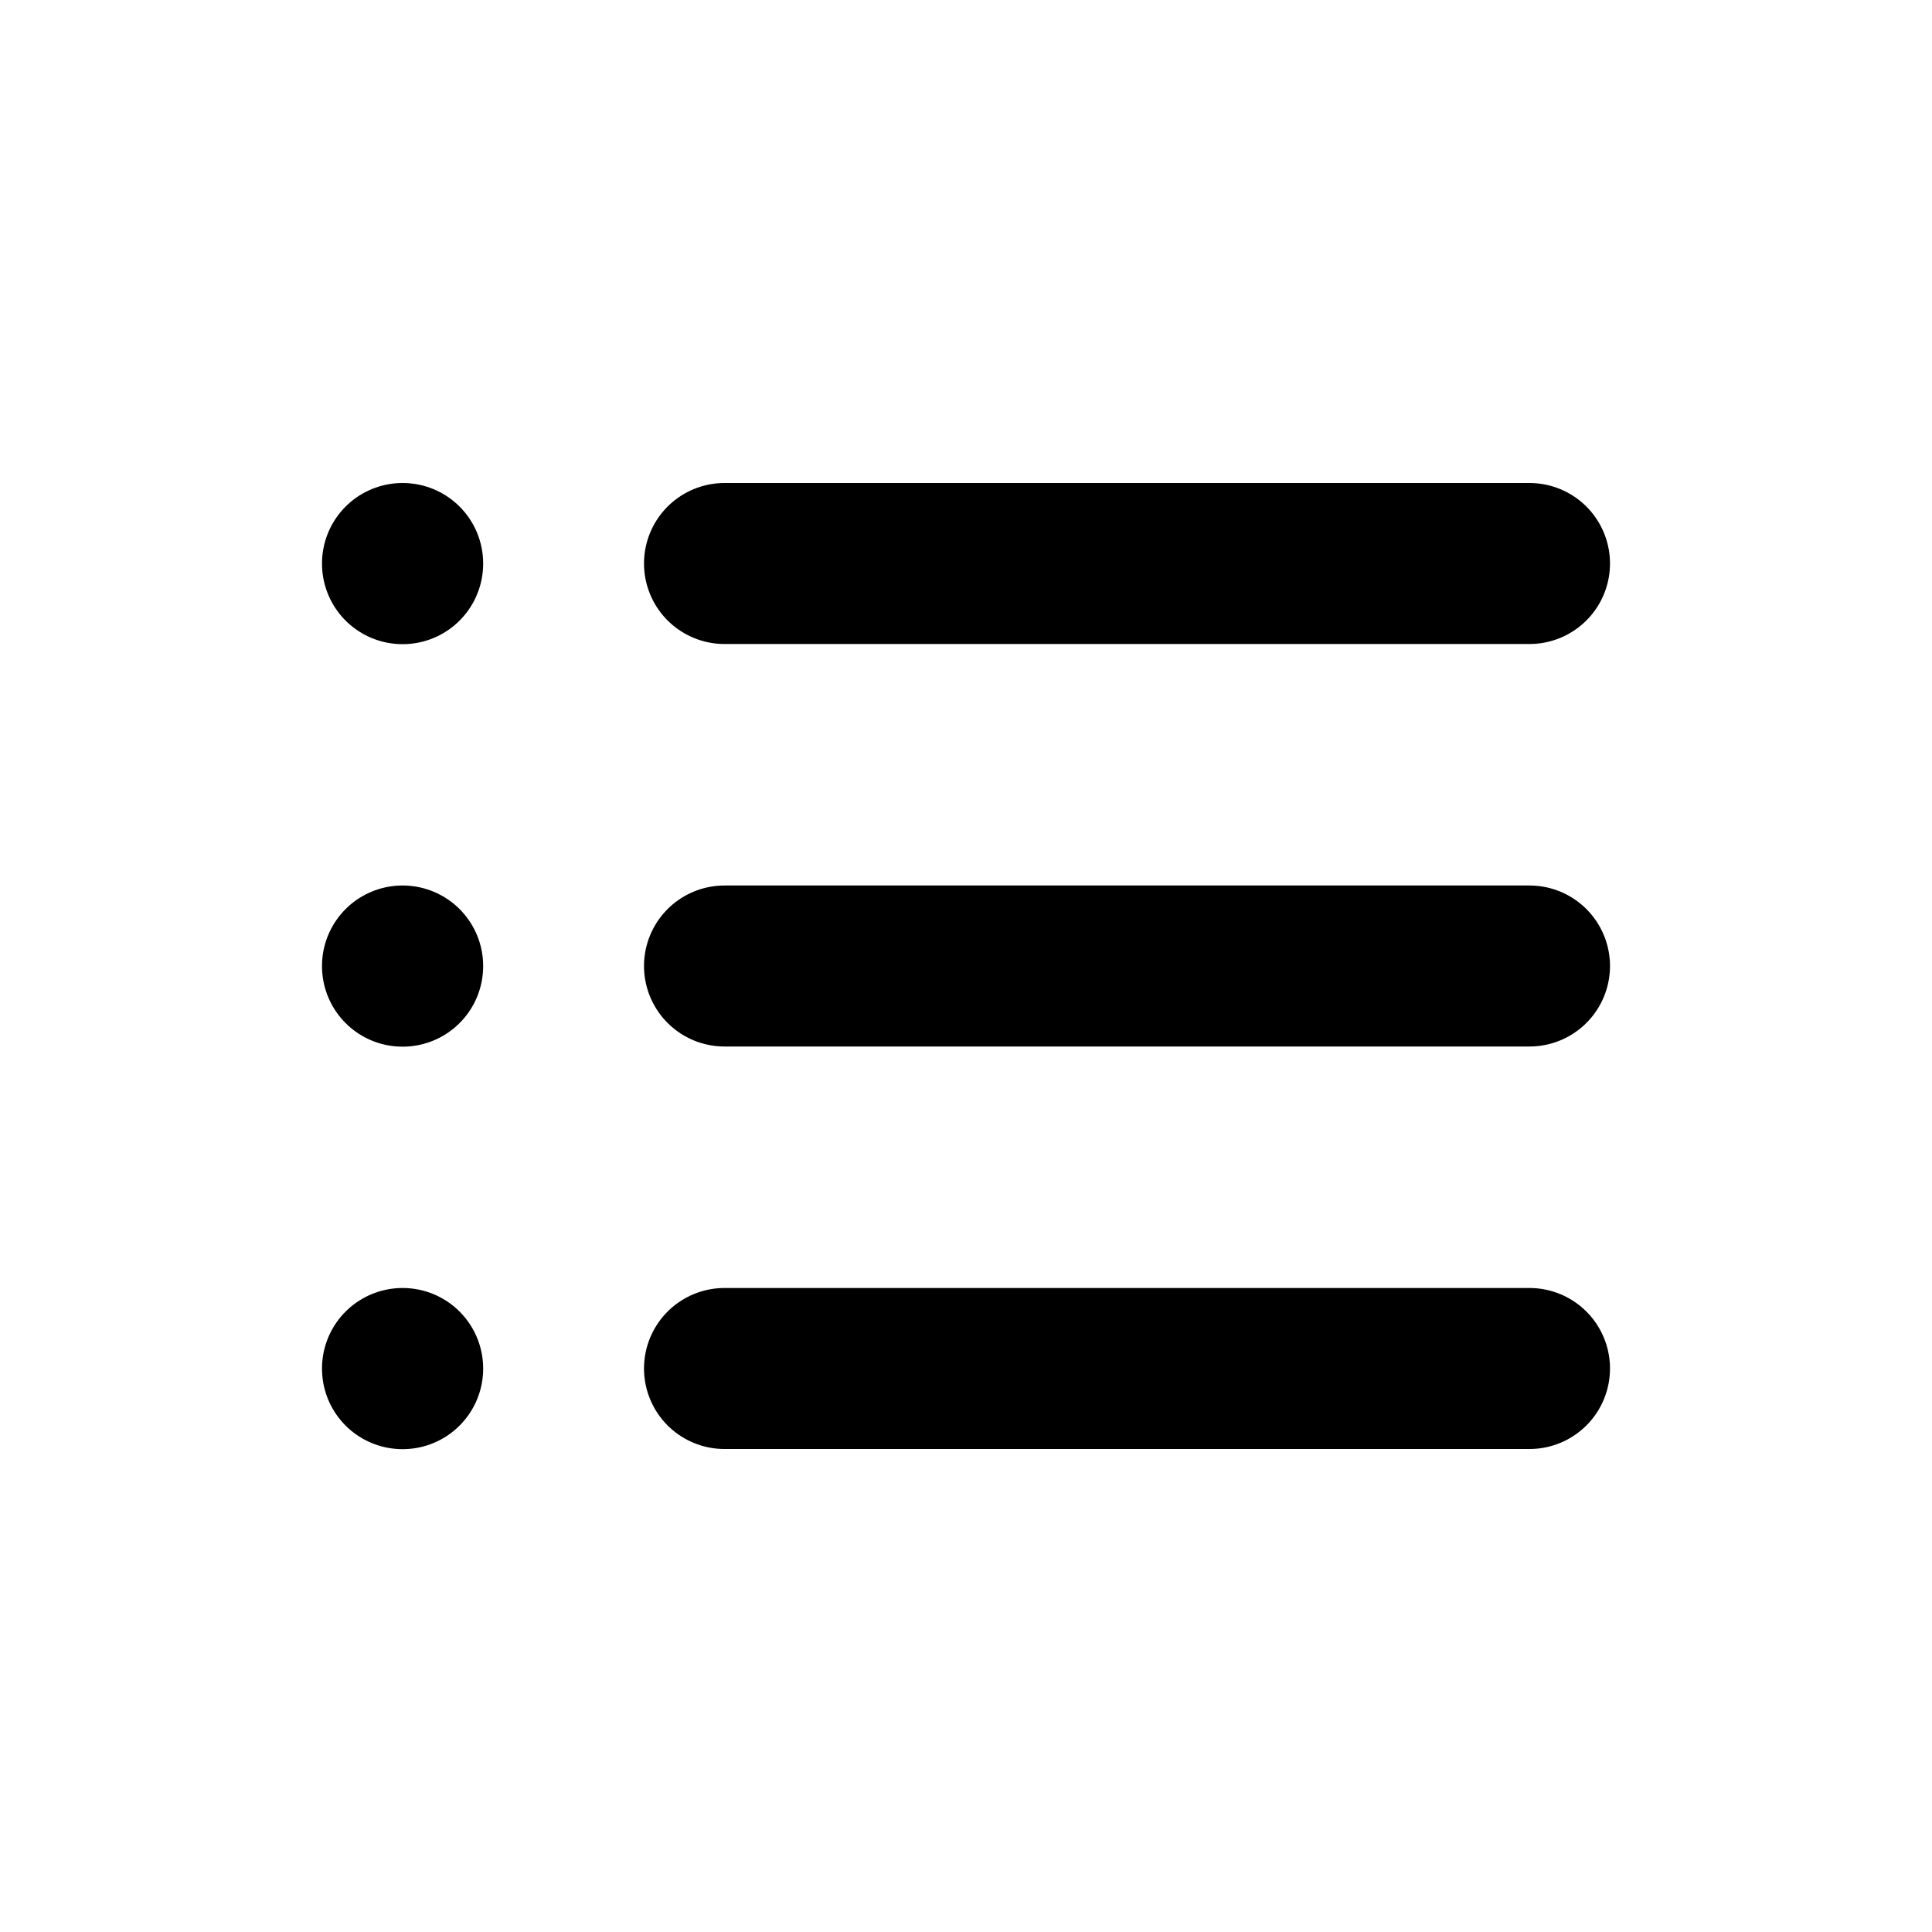
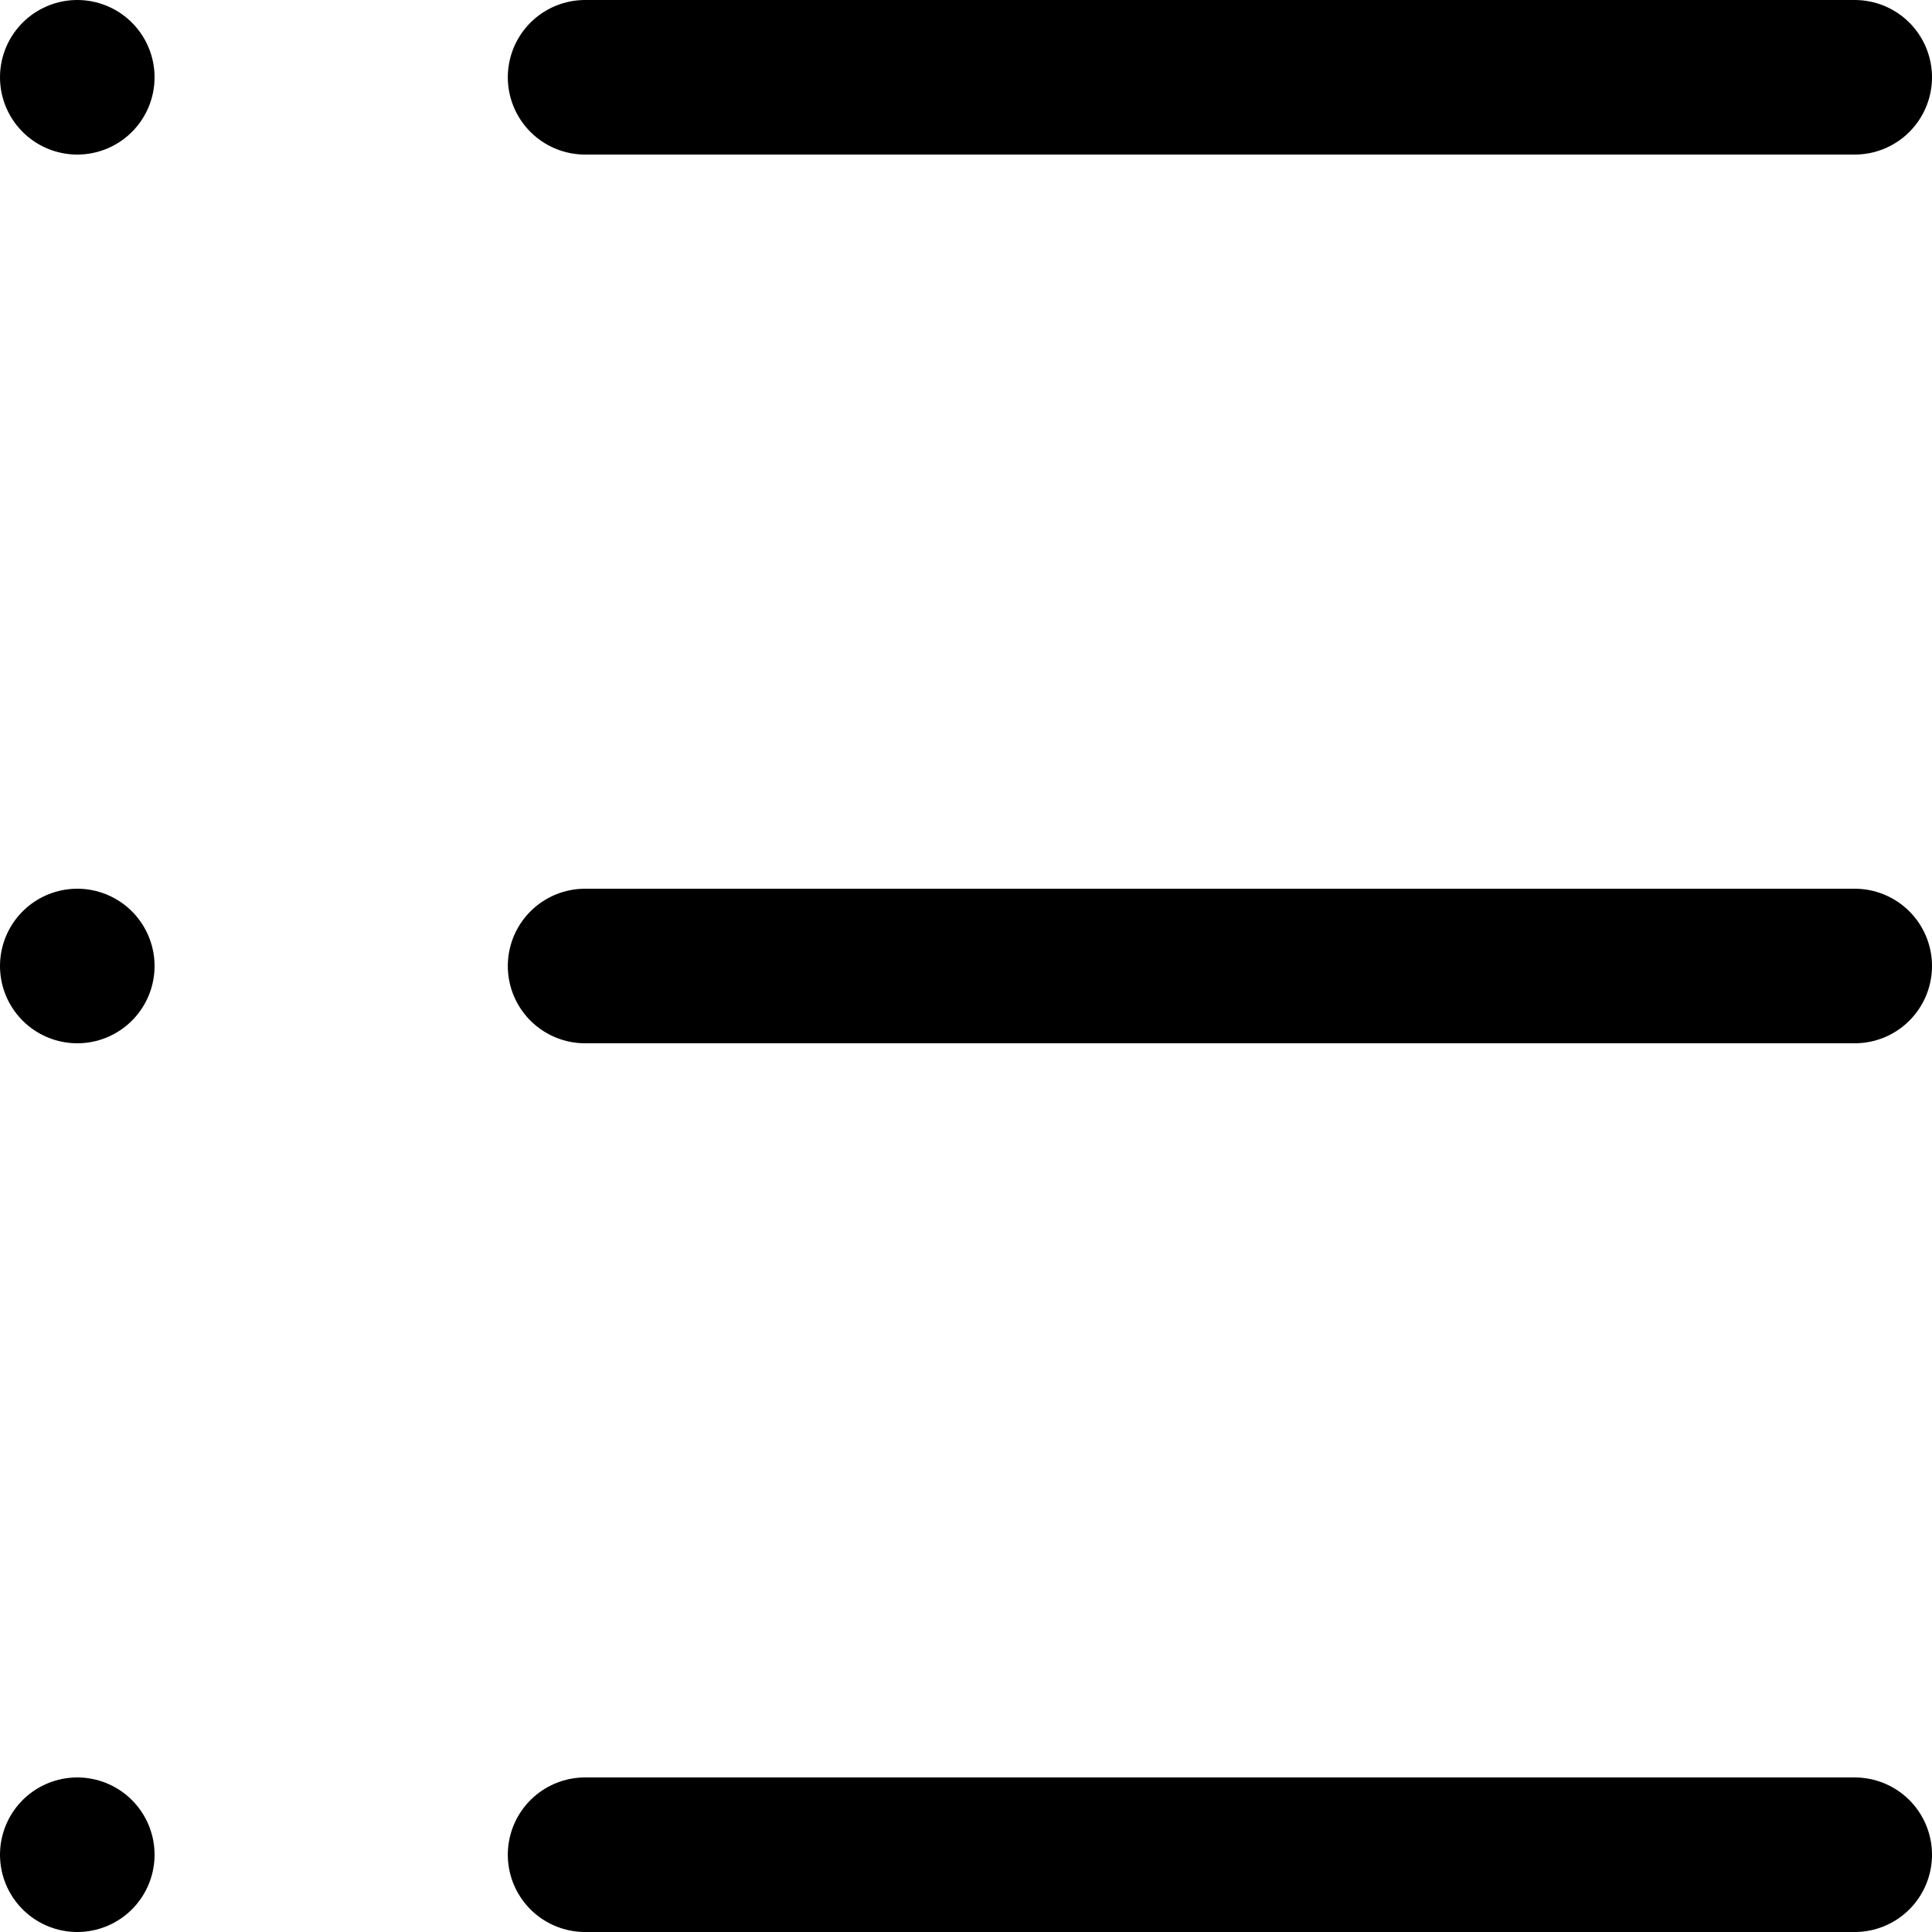
- <svg xmlns="http://www.w3.org/2000/svg" width="800px" height="800px" viewBox="0 0 24 24" fill="none">
-   <g id="Edit / List_Unordered">
-     <path id="Vector" d="M9 17H19M9 12H19M9 7H19M5.002 17V17.002L5 17.002V17H5.002ZM5.002 12V12.002L5 12.002V12H5.002ZM5.002 7V7.002L5 7.002V7H5.002Z" stroke="#000000" stroke-width="2" stroke-linecap="round" stroke-linejoin="round" />
+ <svg xmlns="http://www.w3.org/2000/svg" width="25" height="25" viewBox="0 0 25 25">
+   <g id="Edit_List_Unordered" data-name="Edit / List_Unordered" transform="translate(-4 -6)">
+     <path id="Vector" d="M11.571,30H28M11.571,18.5H28M11.571,7H28M5,30v0H5v0ZM5,18.5v0H5v0ZM5,7V7H5V7Z" transform="translate(0 0)" fill="none" stroke="#000" stroke-linecap="round" stroke-linejoin="round" stroke-width="2" />
  </g>
</svg>
